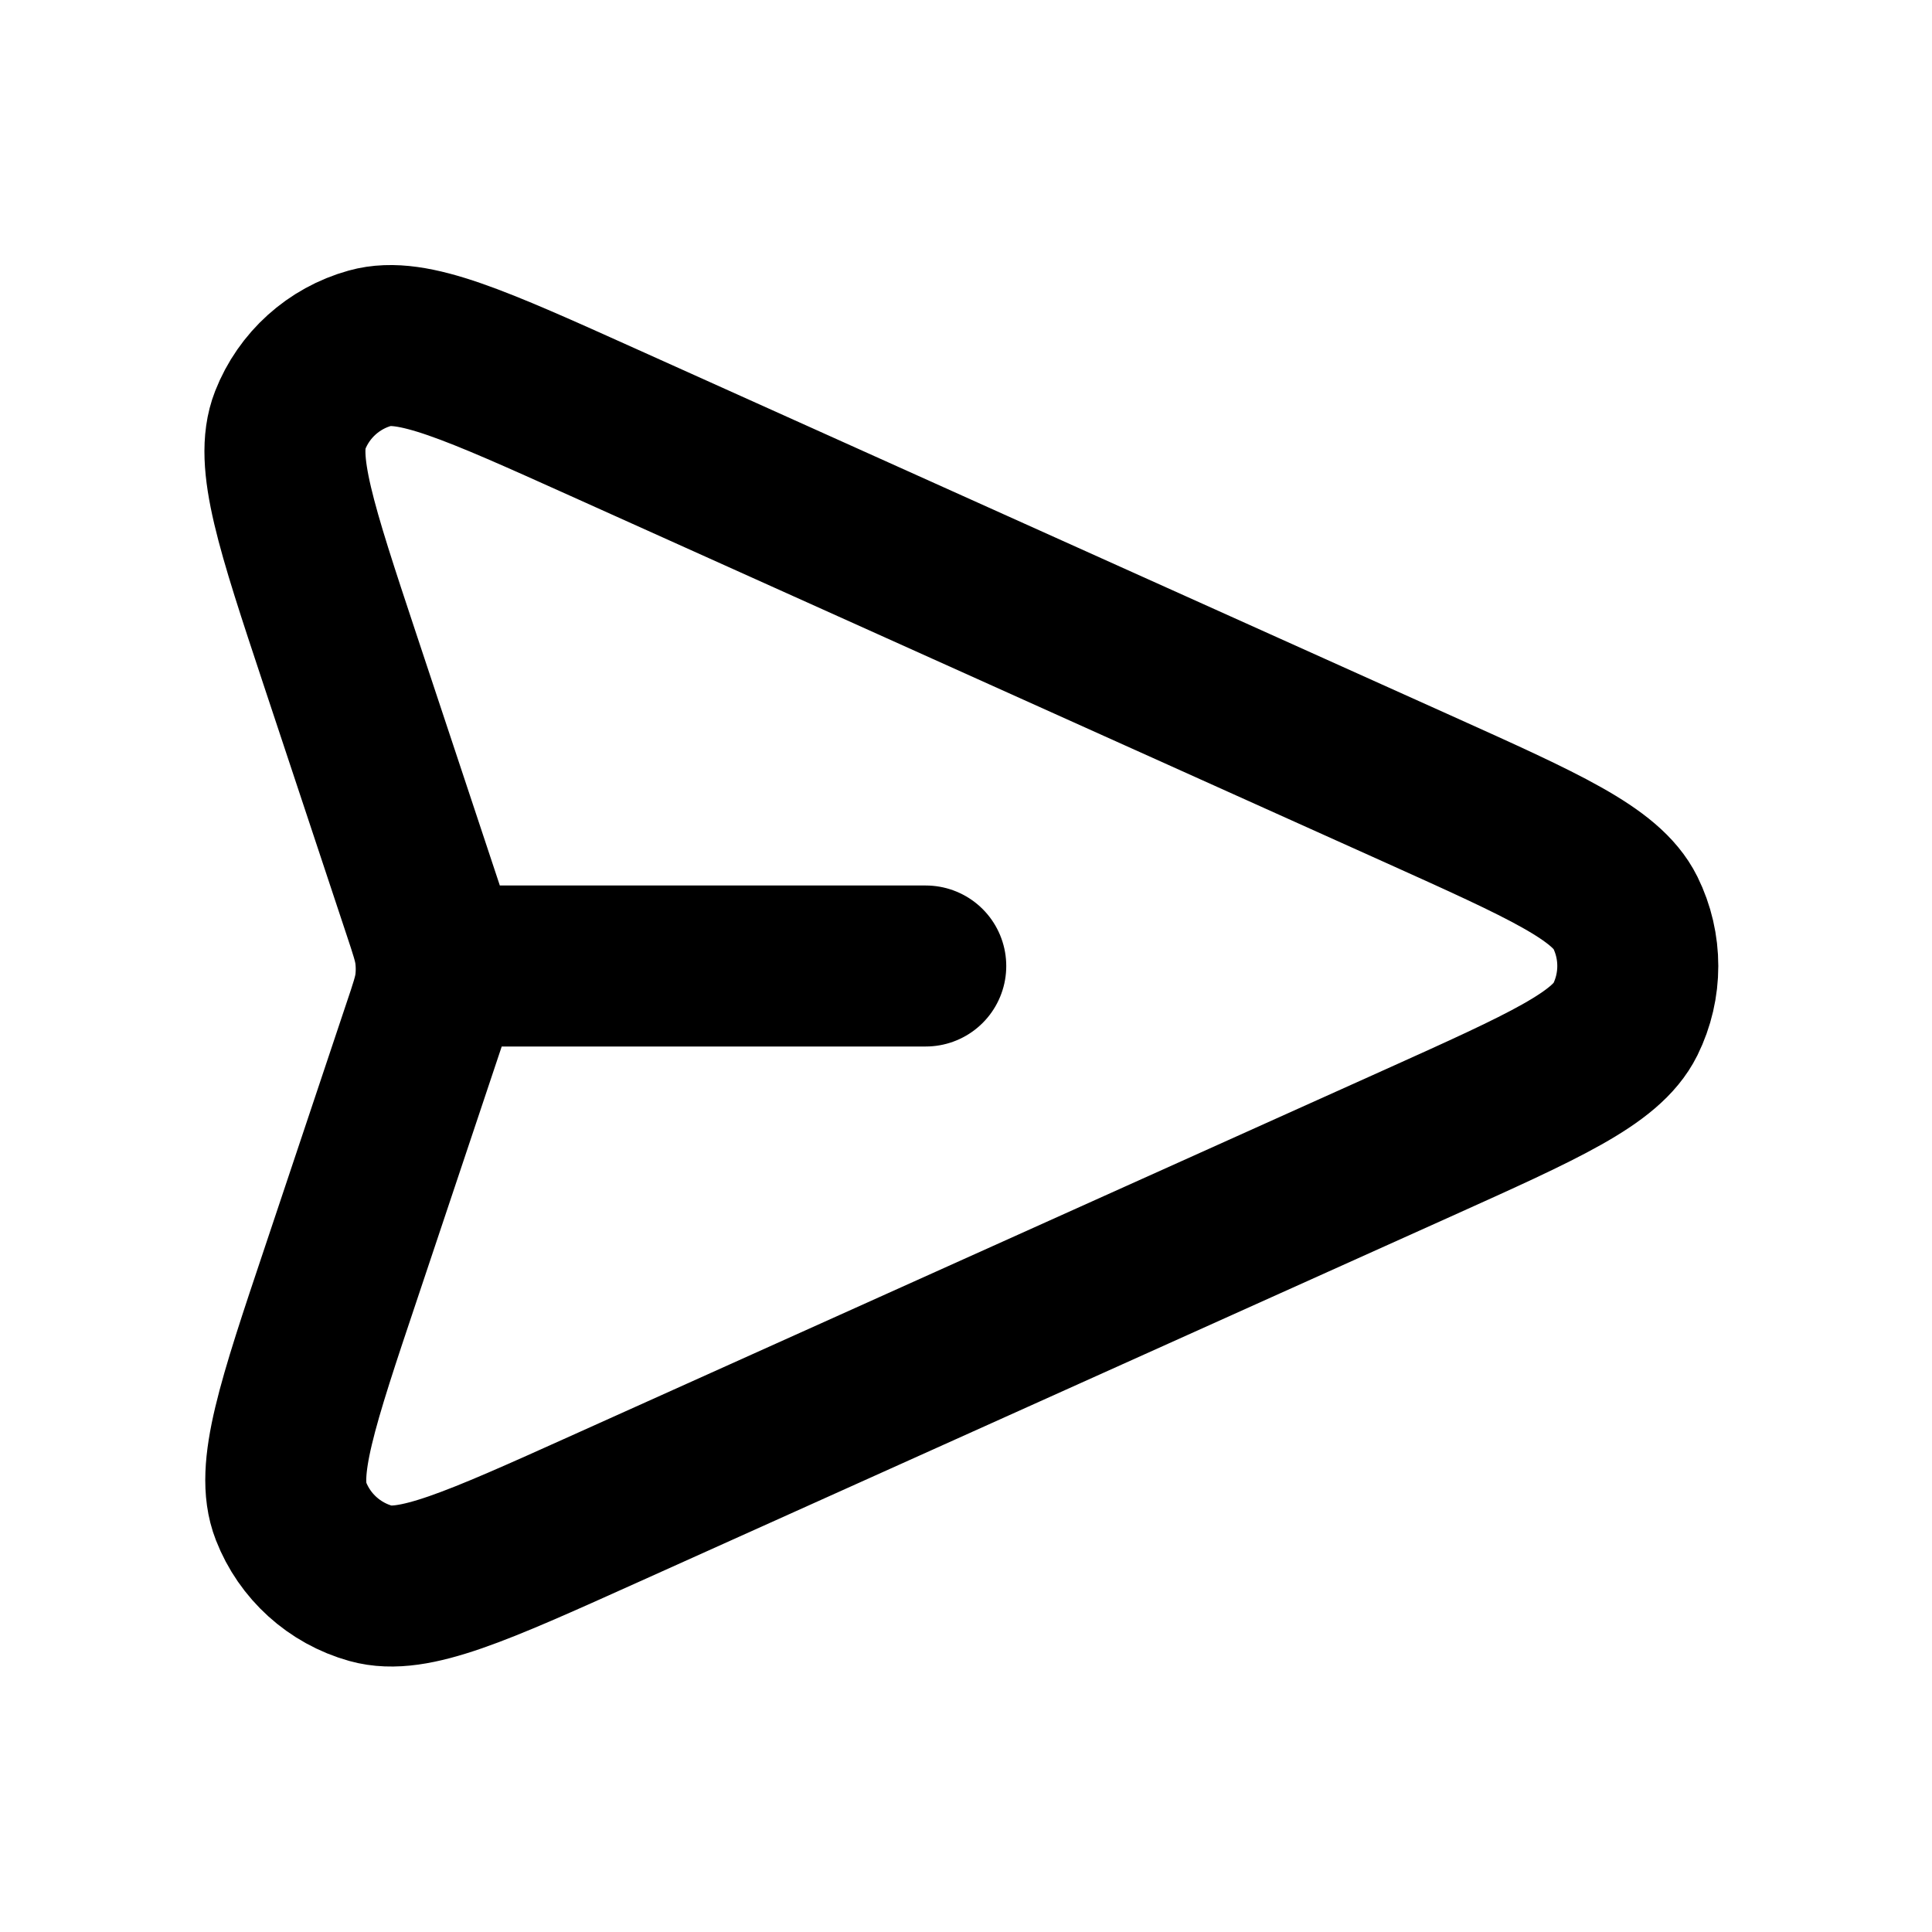
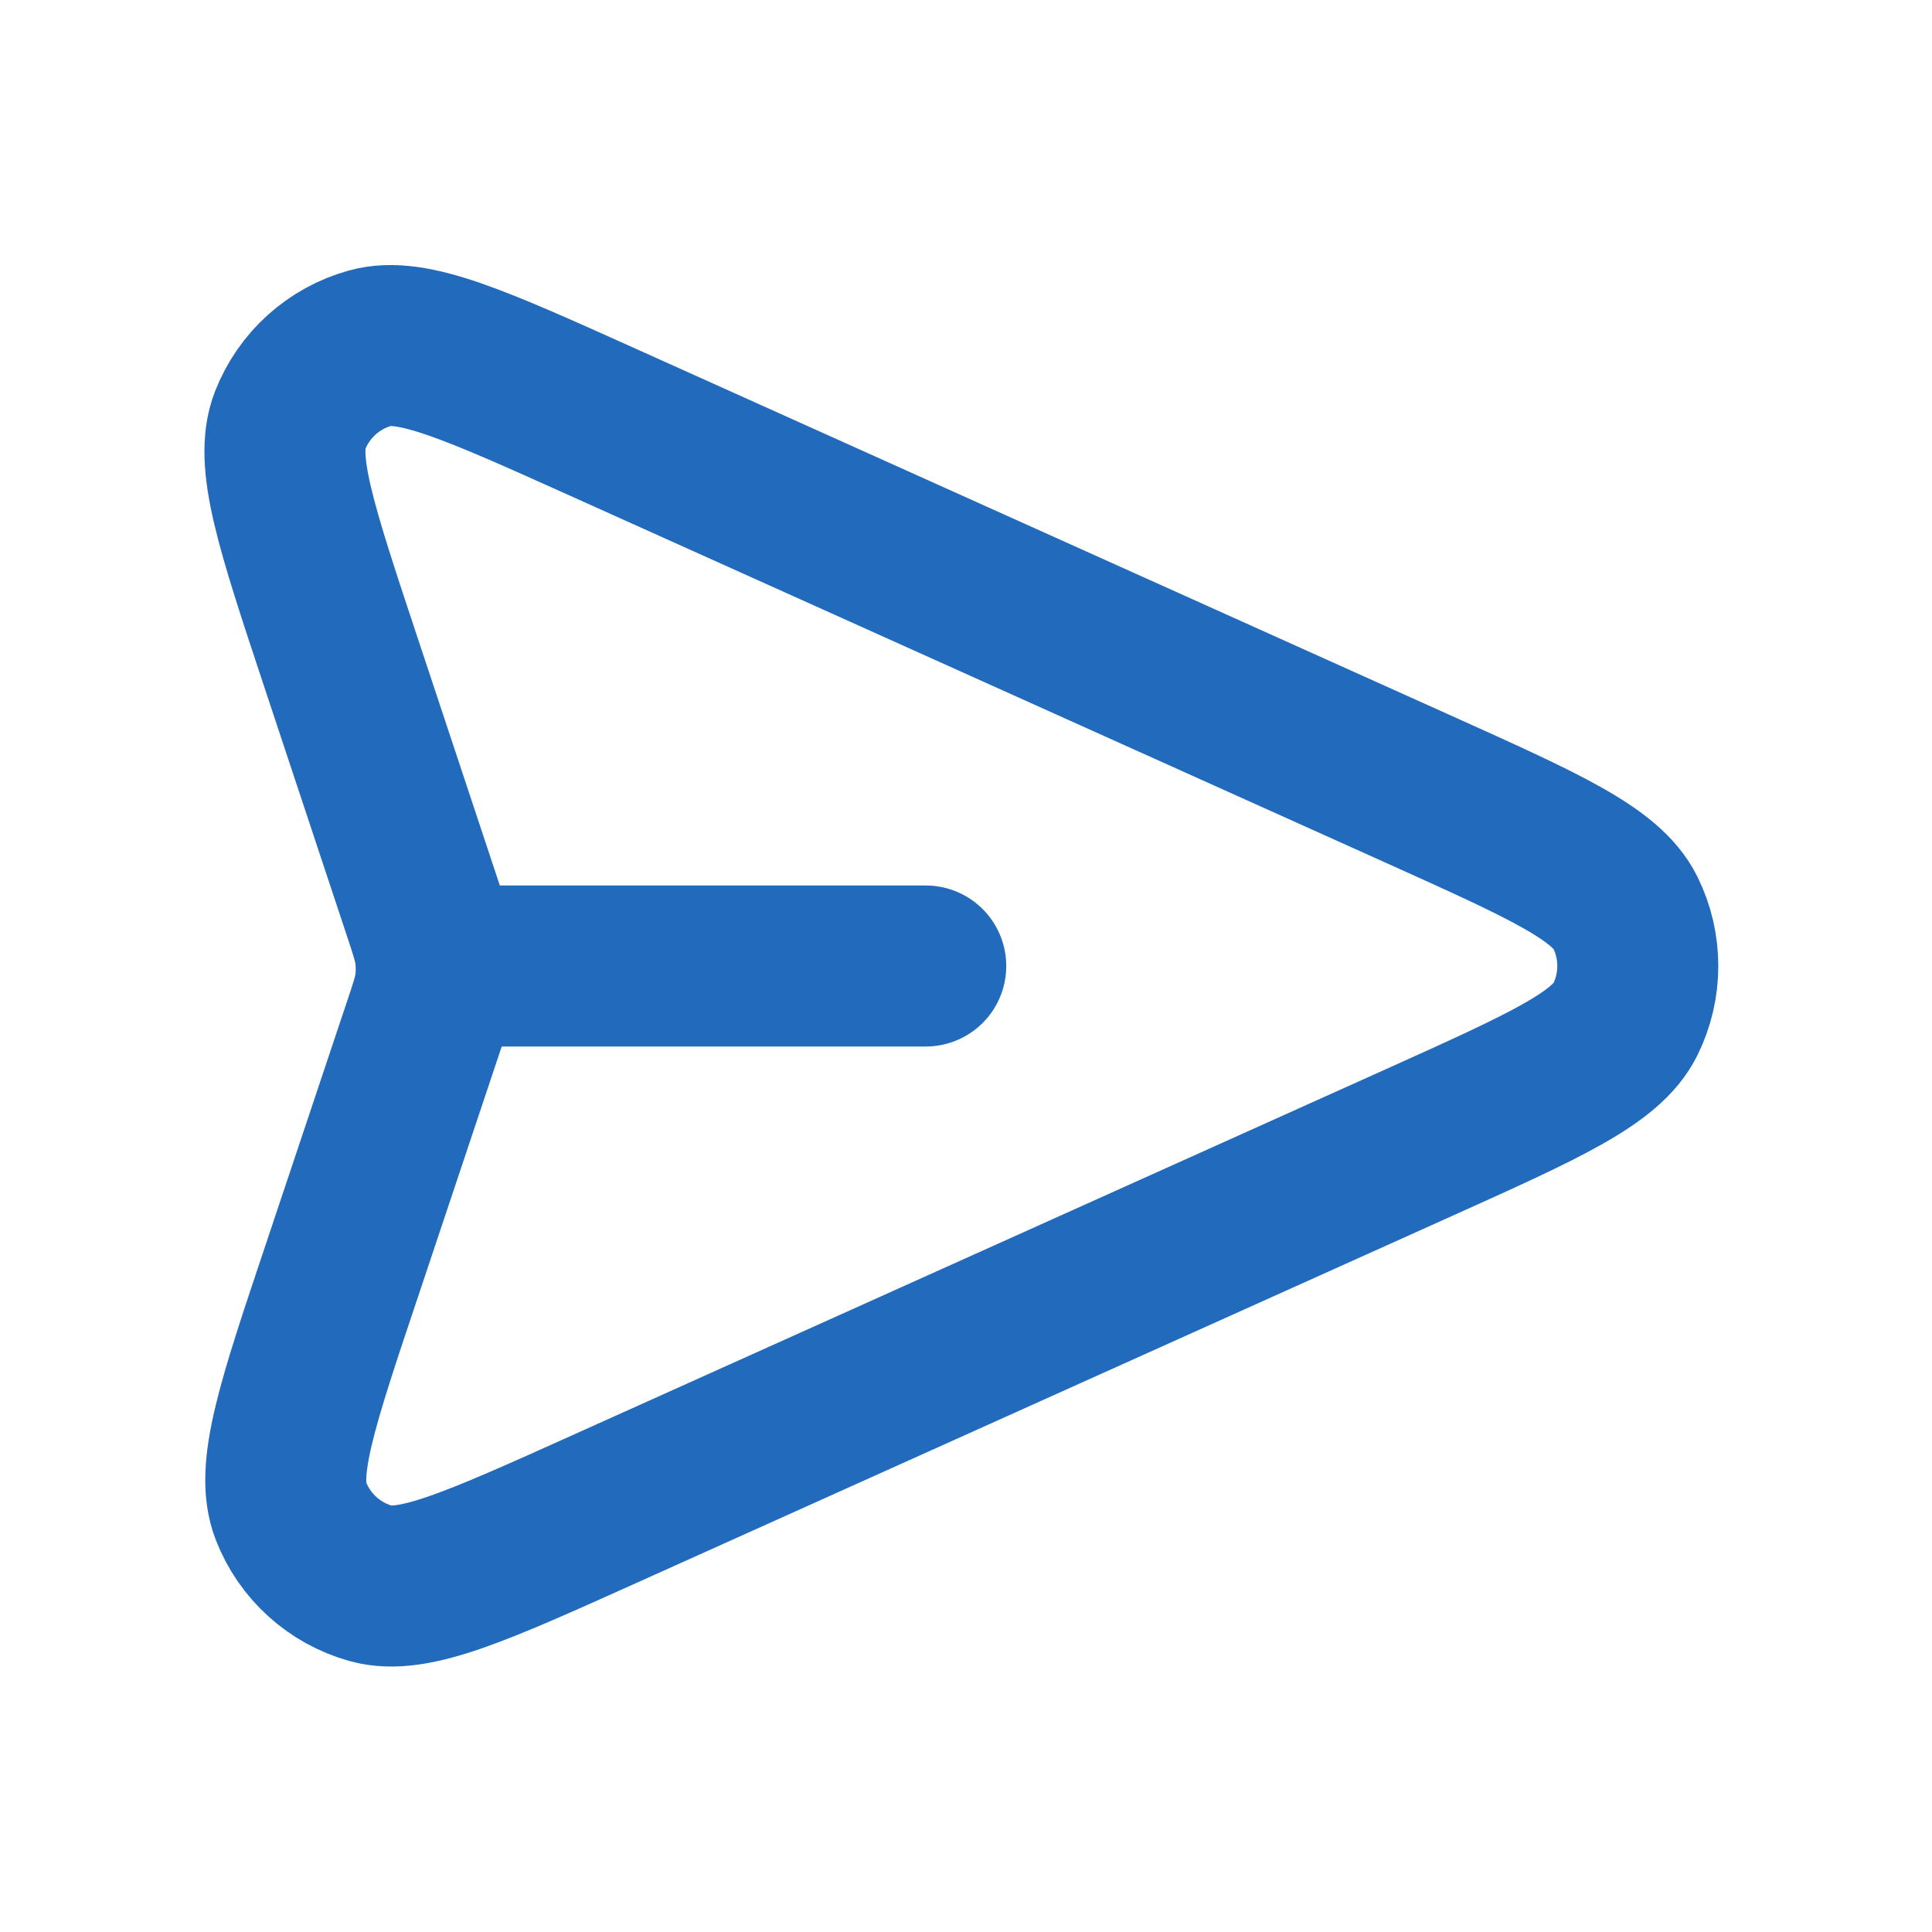
<svg xmlns="http://www.w3.org/2000/svg" width="800px" height="800px" viewBox="0 0 24 24" fill="none">
-   <path d="M11.5 12H5.419M5.246 12.797L4.242 15.799C3.691 17.442 3.416 18.264 3.614 18.77C3.785 19.21 4.153 19.543 4.608 19.67C5.131 19.816 5.922 19.46 7.502 18.749L17.637 14.189C19.18 13.494 19.951 13.147 20.19 12.665C20.397 12.246 20.397 11.754 20.19 11.335C19.951 10.853 19.18 10.506 17.637 9.811L7.485 5.243C5.909 4.534 5.121 4.179 4.598 4.325C4.144 4.451 3.776 4.783 3.604 5.222C3.406 5.727 3.678 6.547 4.222 8.188L5.248 11.279C5.342 11.561 5.389 11.702 5.407 11.846C5.423 11.974 5.423 12.103 5.407 12.231C5.388 12.375 5.341 12.516 5.246 12.797Z" stroke="#000000" stroke-width="2" stroke-linecap="round" stroke-linejoin="round" />
+   <path d="M11.5 12H5.419M5.246 12.797L4.242 15.799C3.691 17.442 3.416 18.264 3.614 18.77C3.785 19.21 4.153 19.543 4.608 19.67C5.131 19.816 5.922 19.46 7.502 18.749L17.637 14.189C19.18 13.494 19.951 13.147 20.19 12.665C20.397 12.246 20.397 11.754 20.19 11.335C19.951 10.853 19.18 10.506 17.637 9.811L7.485 5.243C5.909 4.534 5.121 4.179 4.598 4.325C4.144 4.451 3.776 4.783 3.604 5.222C3.406 5.727 3.678 6.547 4.222 8.188L5.248 11.279C5.342 11.561 5.389 11.702 5.407 11.846C5.423 11.974 5.423 12.103 5.407 12.231C5.388 12.375 5.341 12.516 5.246 12.797Z" stroke="#226abb" stroke-width="2" stroke-linecap="round" stroke-linejoin="round" />
</svg>
